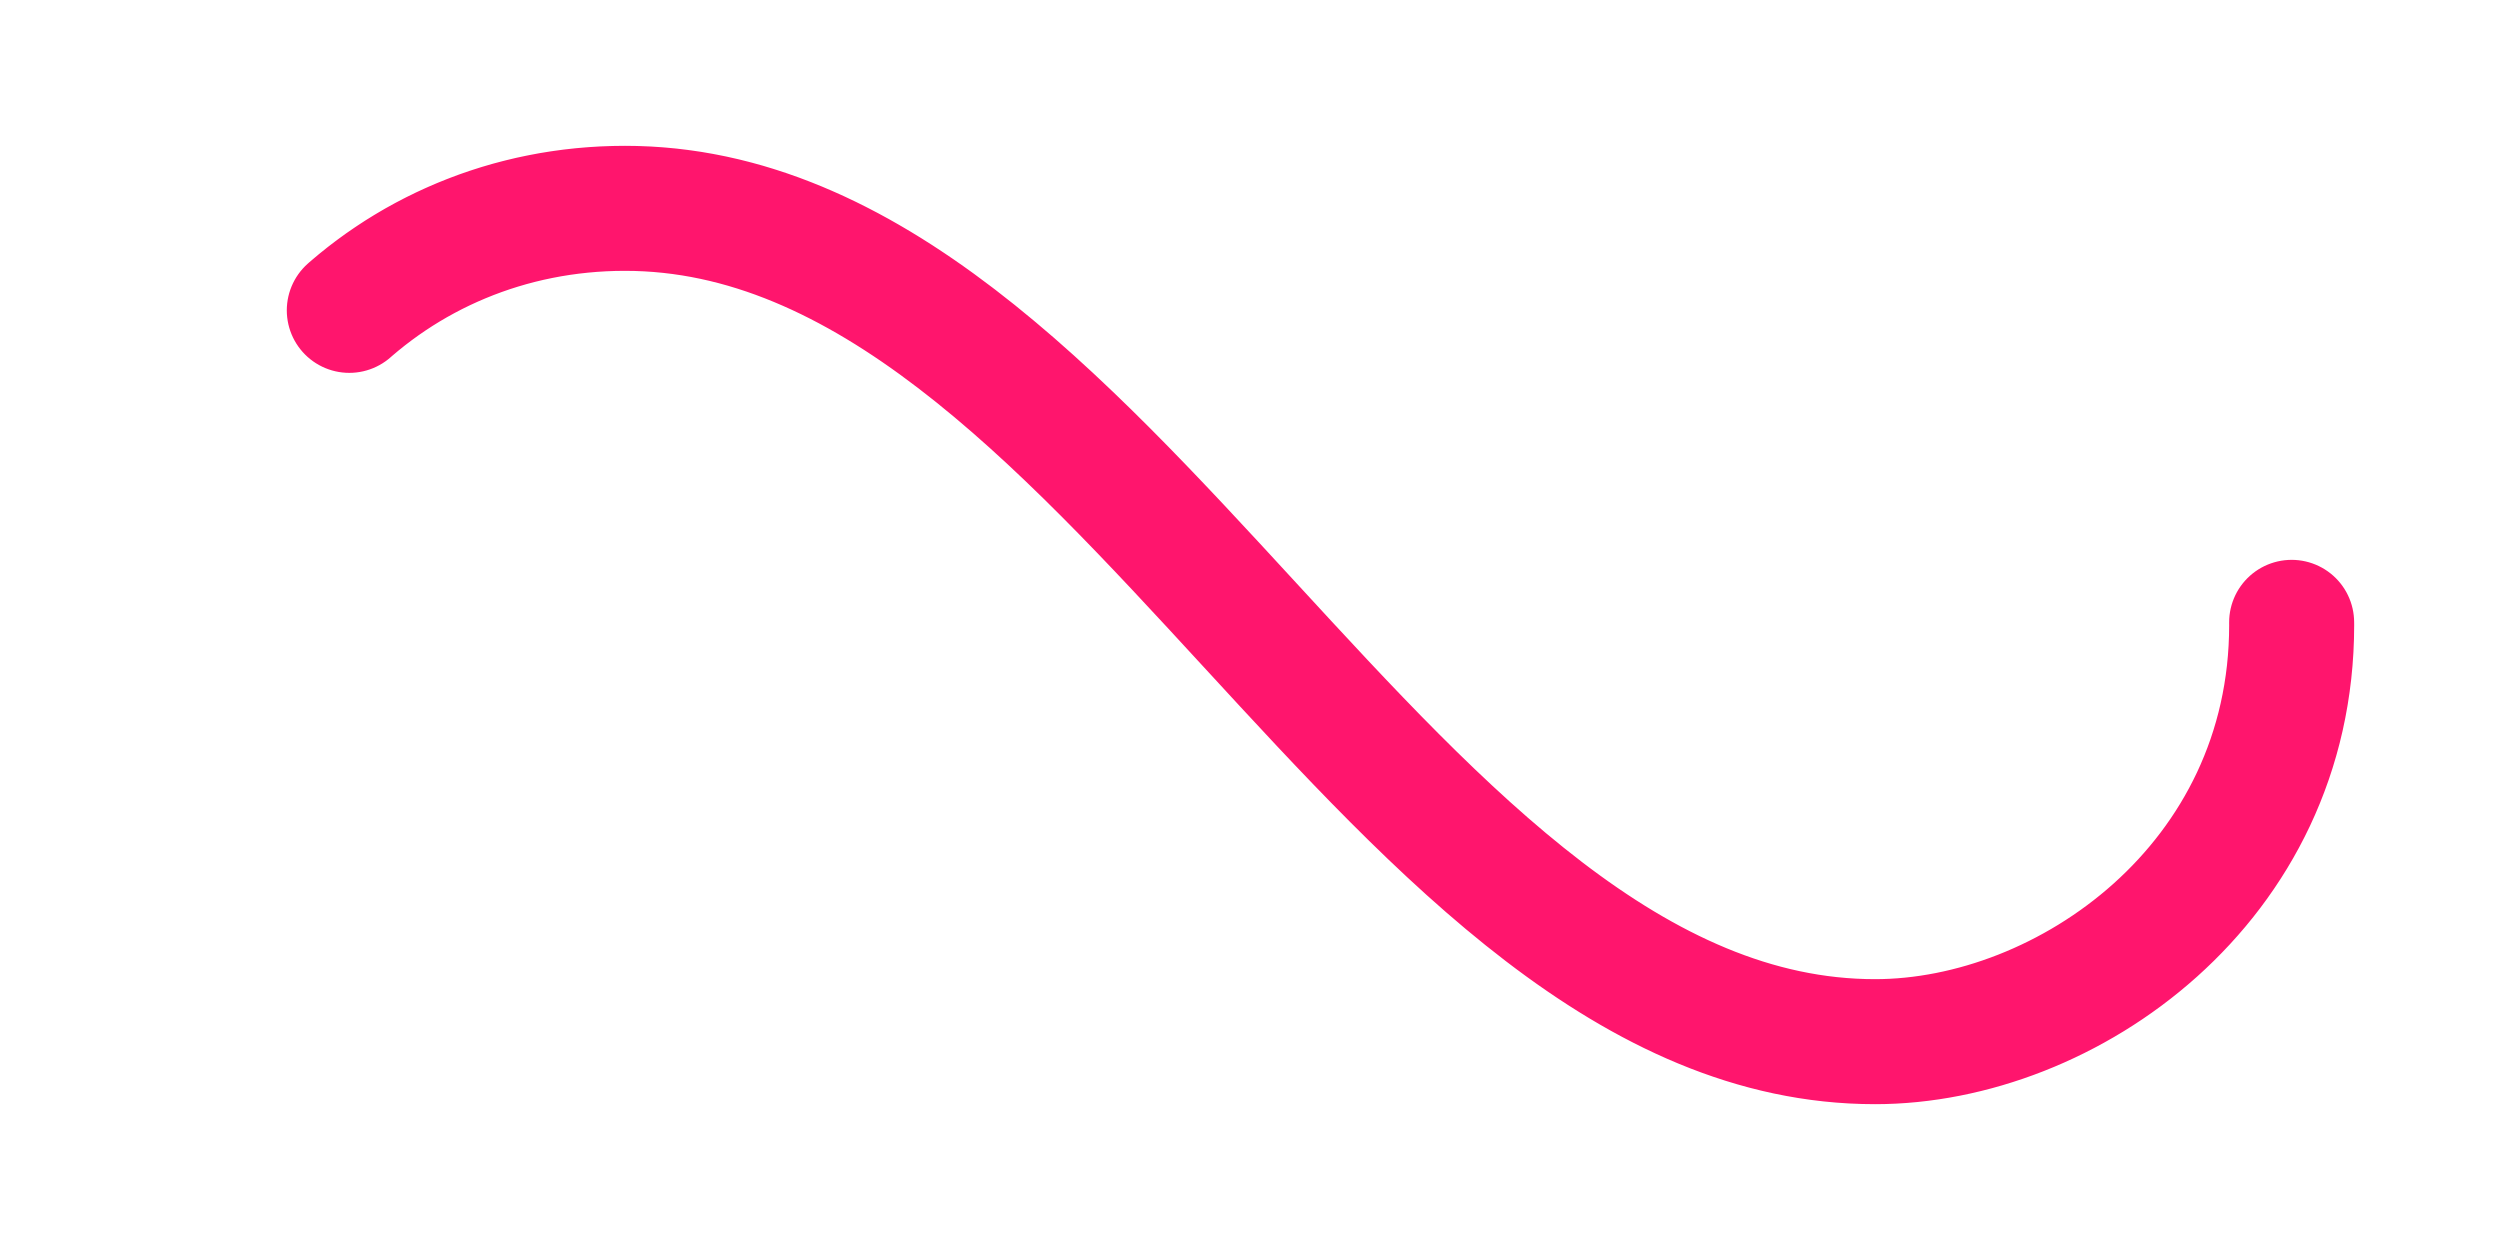
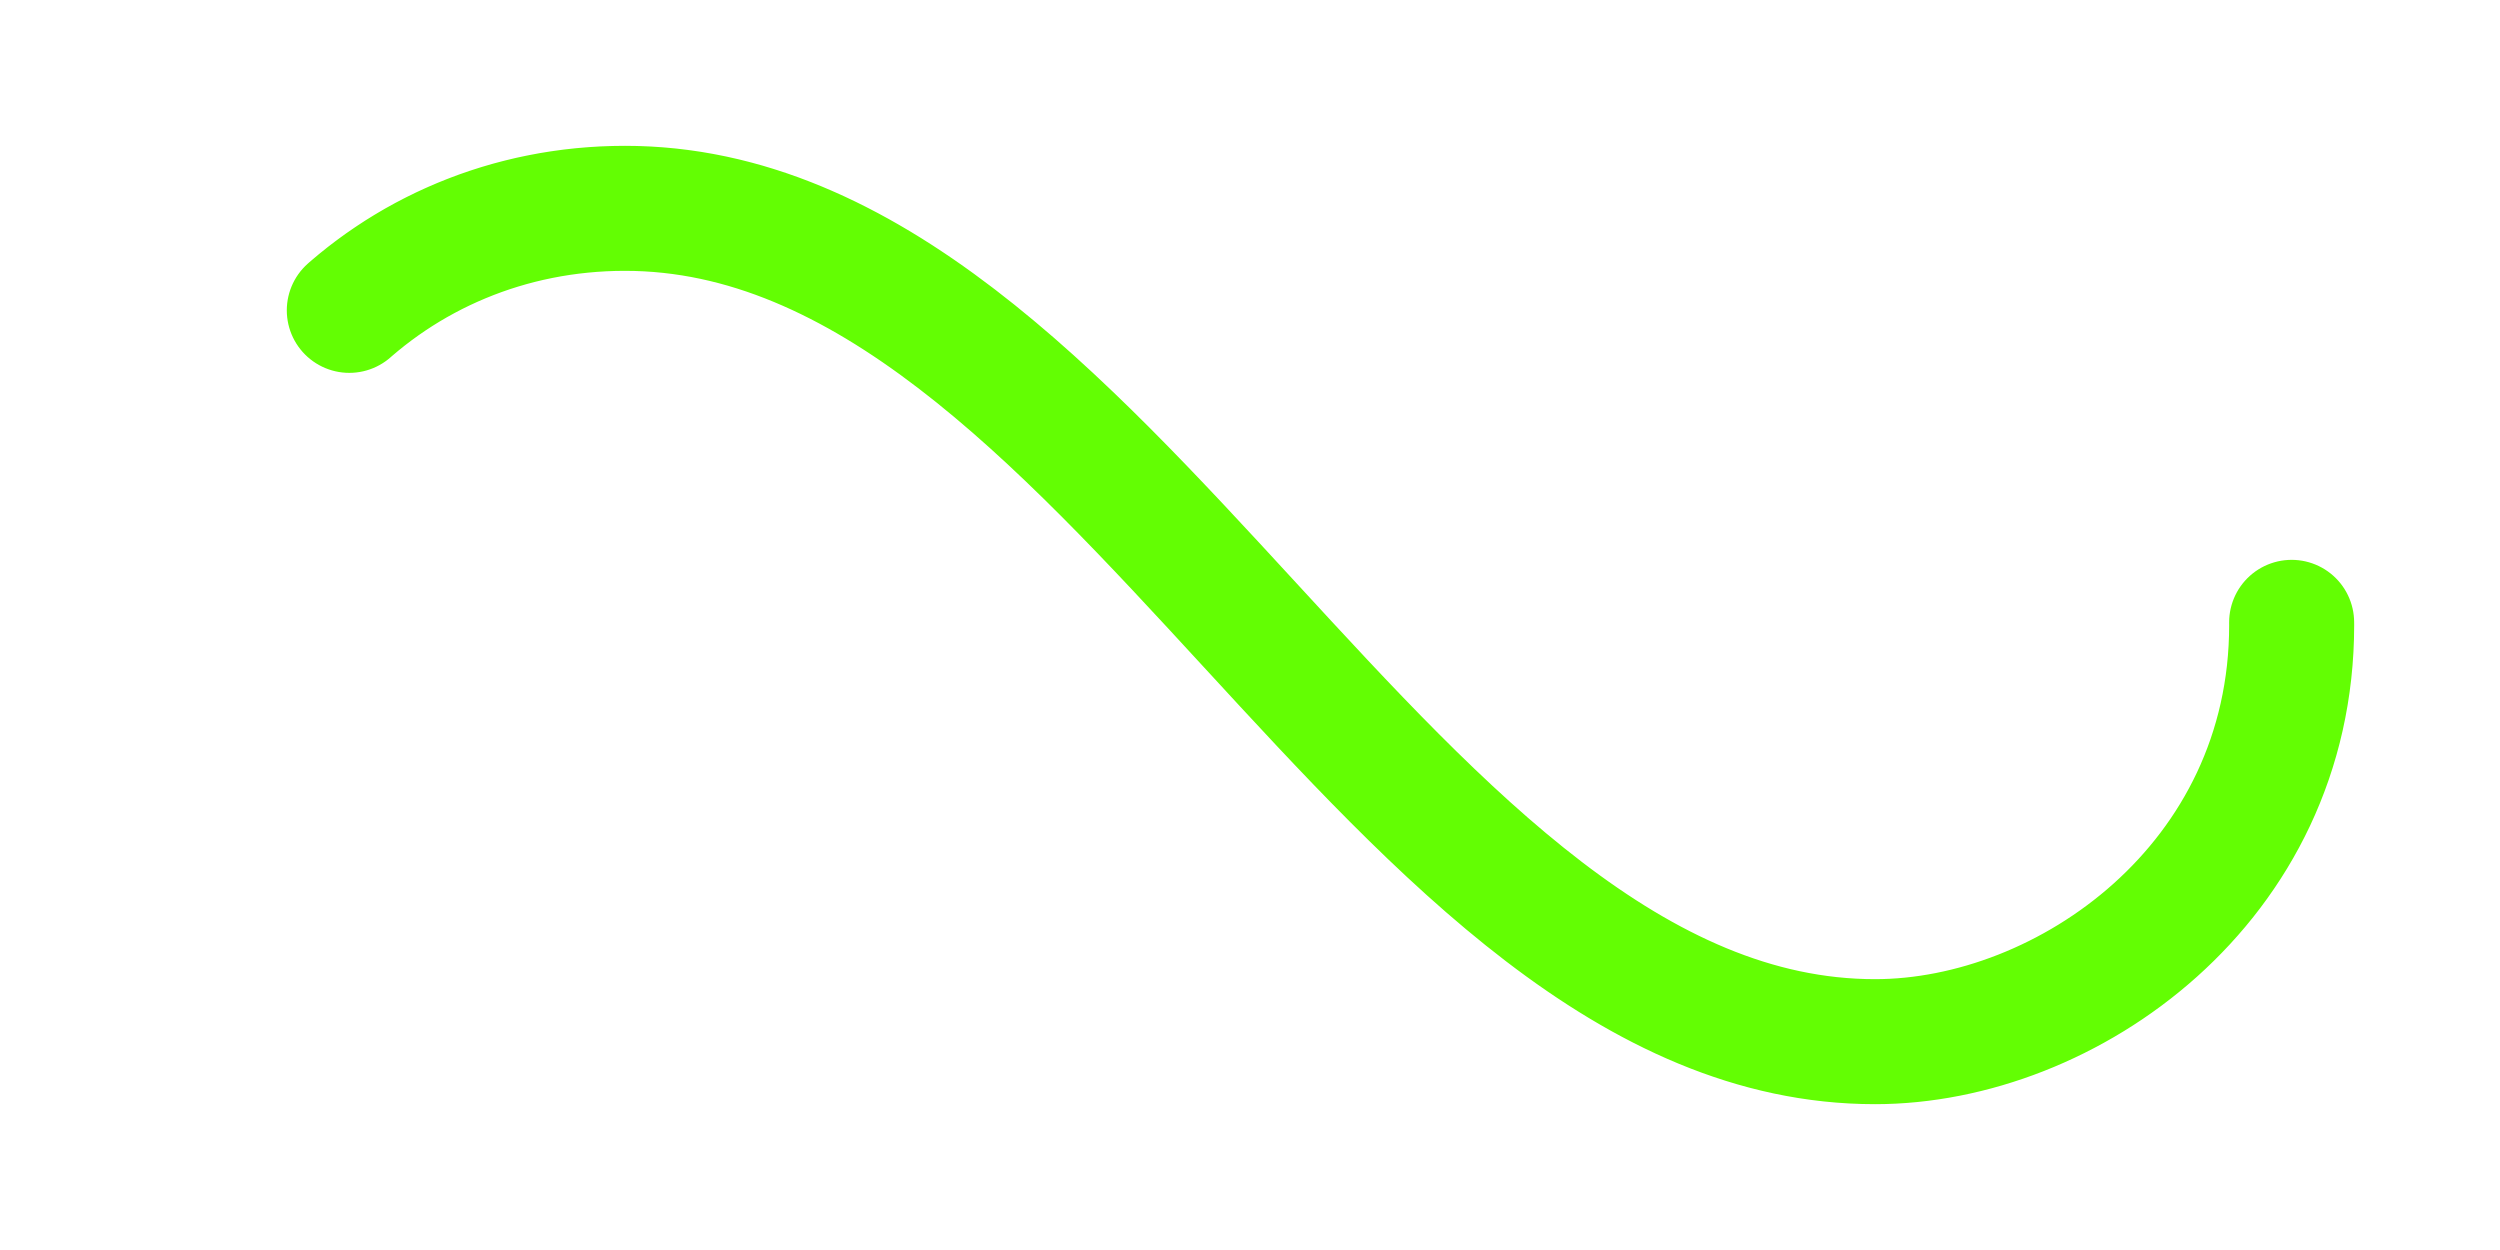
<svg xmlns="http://www.w3.org/2000/svg" viewBox="0 0 300 150">
-   <path fill="none" stroke="#FF156D" stroke-width="15" stroke-linecap="round" stroke-dasharray="300 385" stroke-dashoffset="0" d="M275 75c0 31-27 50-50 50-58 0-92-100-150-100-28 0-50 22-50 50s23 50 50 50c58 0 92-100 150-100 24 0 50 19 50 50Z">
+   <path fill="none" stroke="#63fe03" stroke-width="15" stroke-linecap="round" stroke-dasharray="300 385" stroke-dashoffset="0" d="M275 75c0 31-27 50-50 50-58 0-92-100-150-100-28 0-50 22-50 50s23 50 50 50c58 0 92-100 150-100 24 0 50 19 50 50Z">
    <animate attributeName="stroke-dashoffset" calcMode="spline" dur="2.7" values="685;-685" keySplines="0 0 1 1" repeatCount="indefinite" />
  </path>
</svg>
